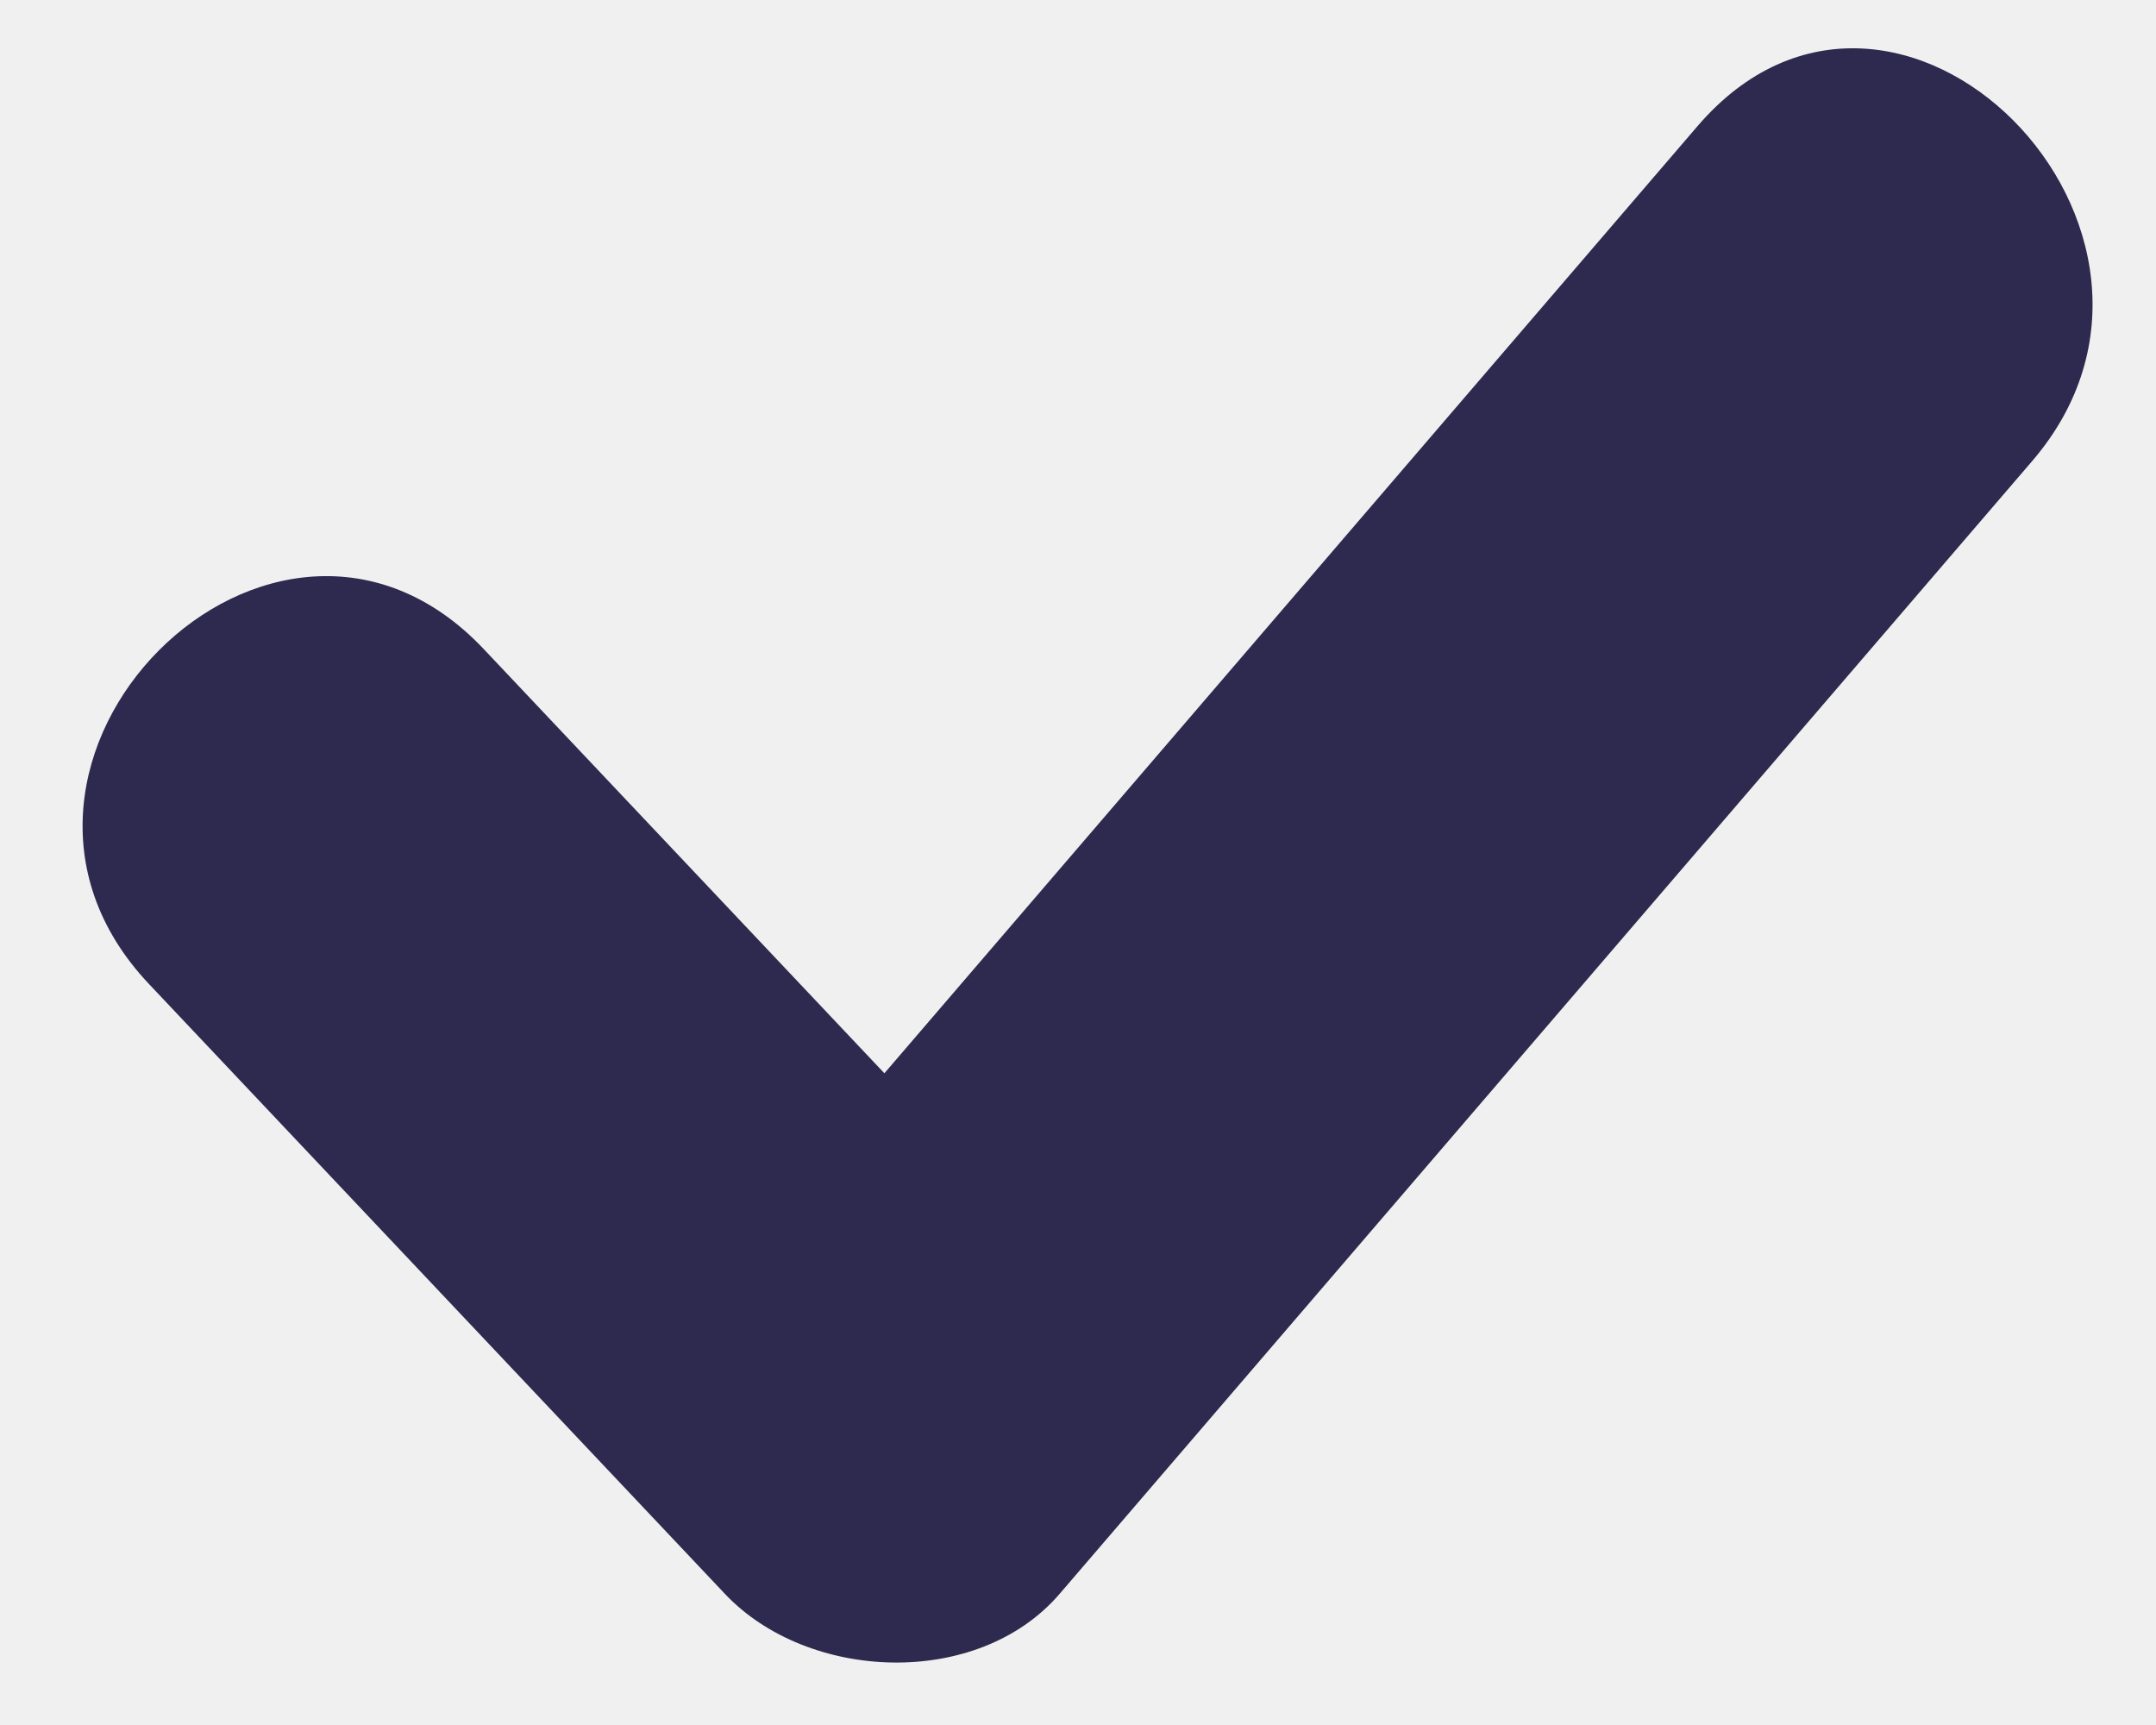
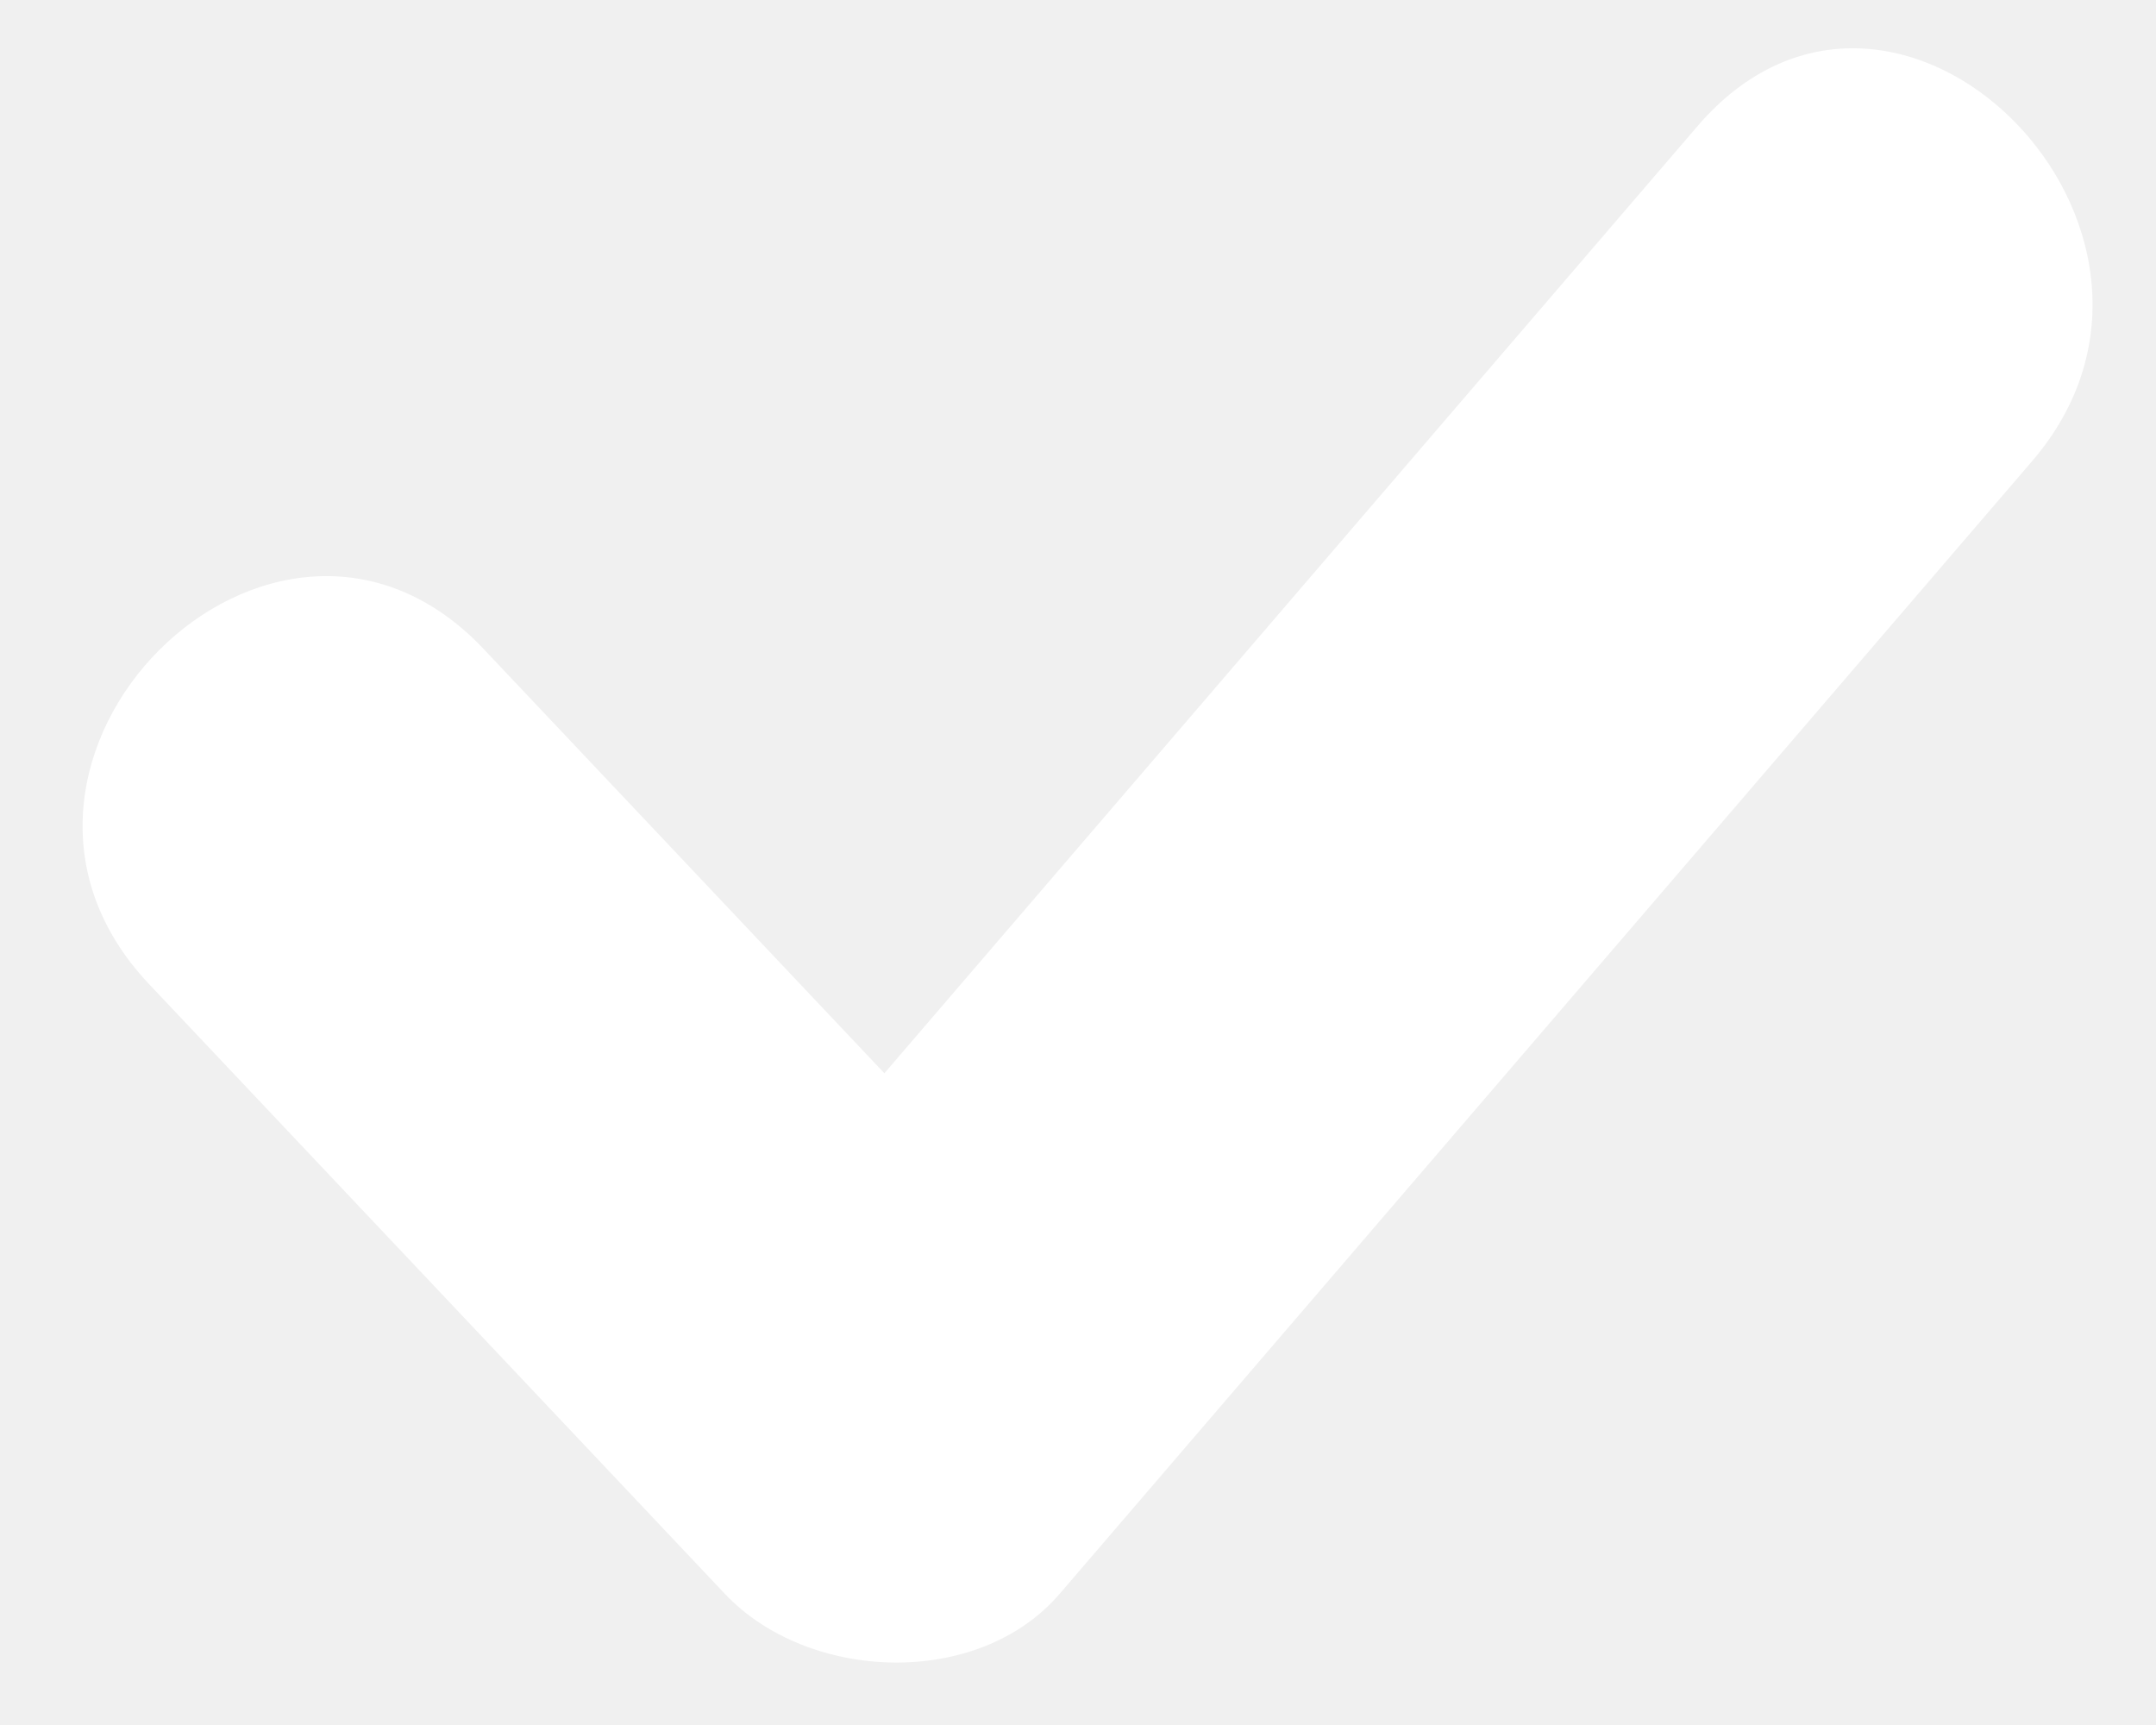
<svg xmlns="http://www.w3.org/2000/svg" width="20" height="16" viewBox="0 0 20 16">
-   <path fill="#2E294E" fill-rule="evenodd" d="M6.724,112.783 C7.494,113.599 9.071,113.667 9.83,112.783 C12.837,109.281 15.844,105.779 18.851,102.277 C20.684,100.143 17.59,97.022 15.746,99.171 C13.232,102.099 10.718,105.027 8.204,107.955 C6.965,106.643 5.726,105.332 4.487,104.02 C2.542,101.961 -0.56,105.07 1.381,107.126 C3.162,109.012 4.943,110.897 6.724,112.783" transform="translate(0 -98)" />
+   <path fill="#FFF" fill-rule="evenodd" d="M6.724,112.783 C7.494,113.599 9.071,113.667 9.83,112.783 C12.837,109.281 15.844,105.779 18.851,102.277 C20.684,100.143 17.59,97.022 15.746,99.171 C13.232,102.099 10.718,105.027 8.204,107.955 C6.965,106.643 5.726,105.332 4.487,104.02 C2.542,101.961 -0.56,105.07 1.381,107.126 C3.162,109.012 4.943,110.897 6.724,112.783" transform="translate(0 -98)" />
</svg>
